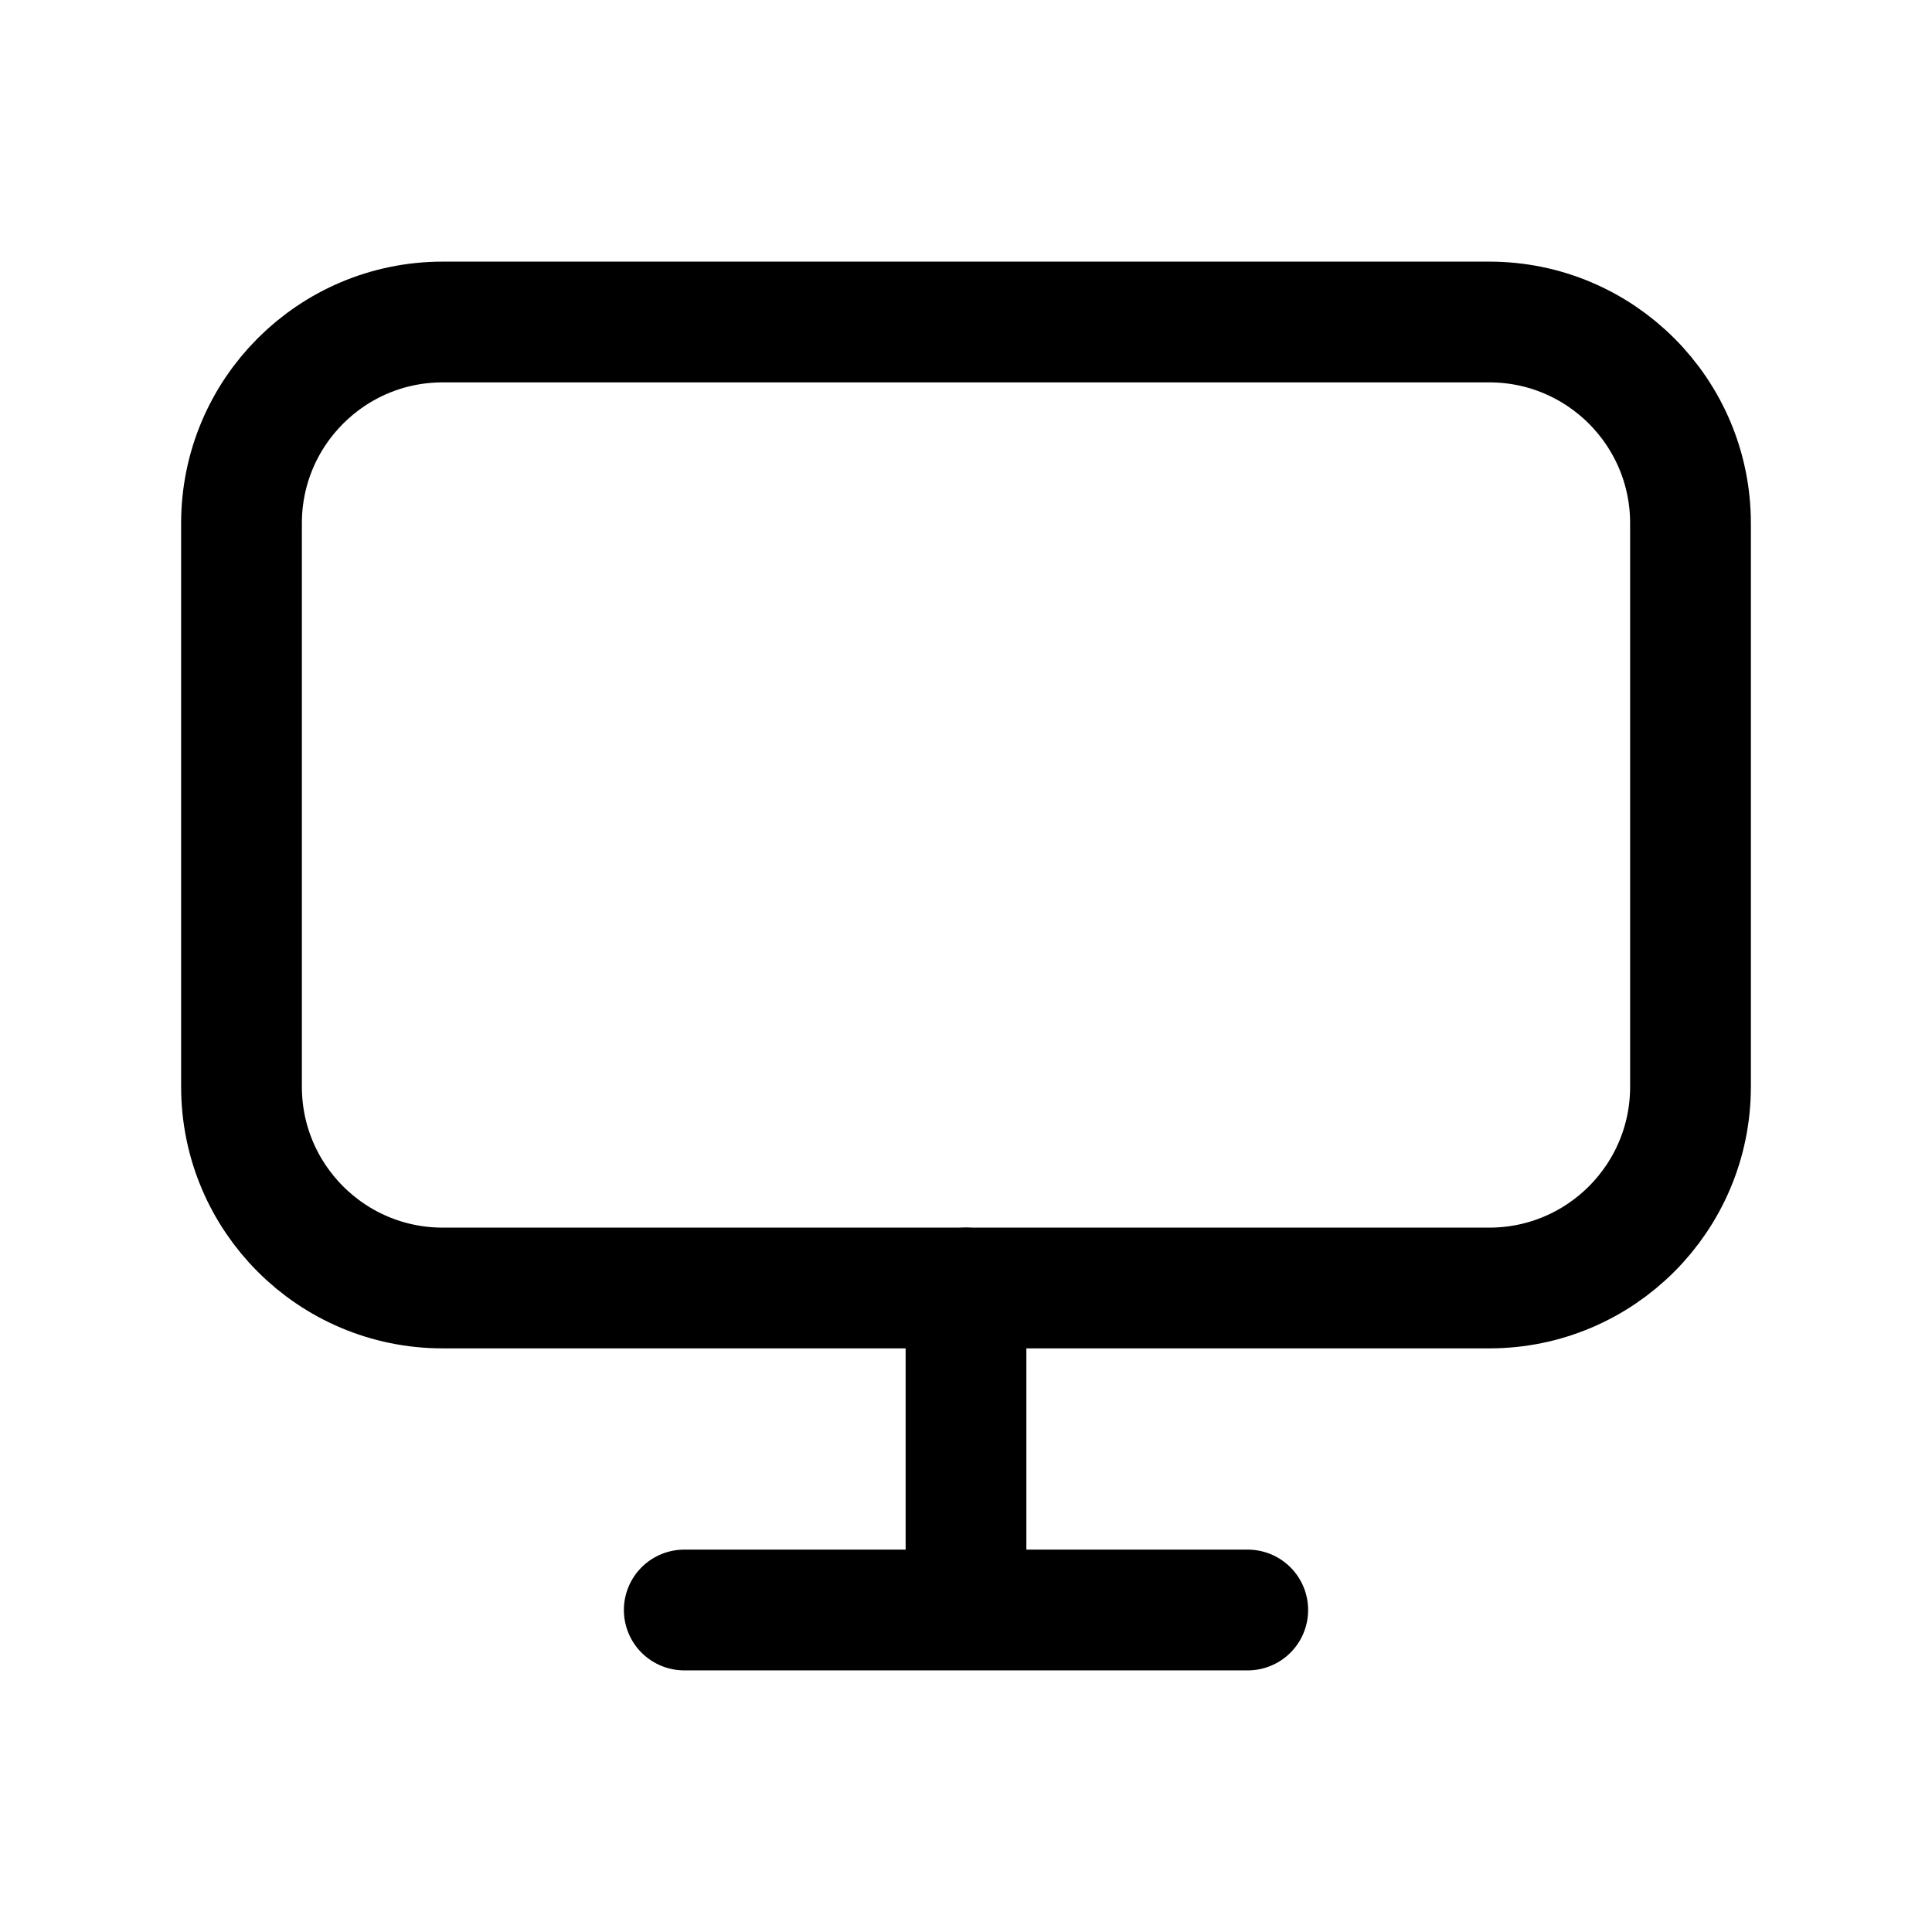
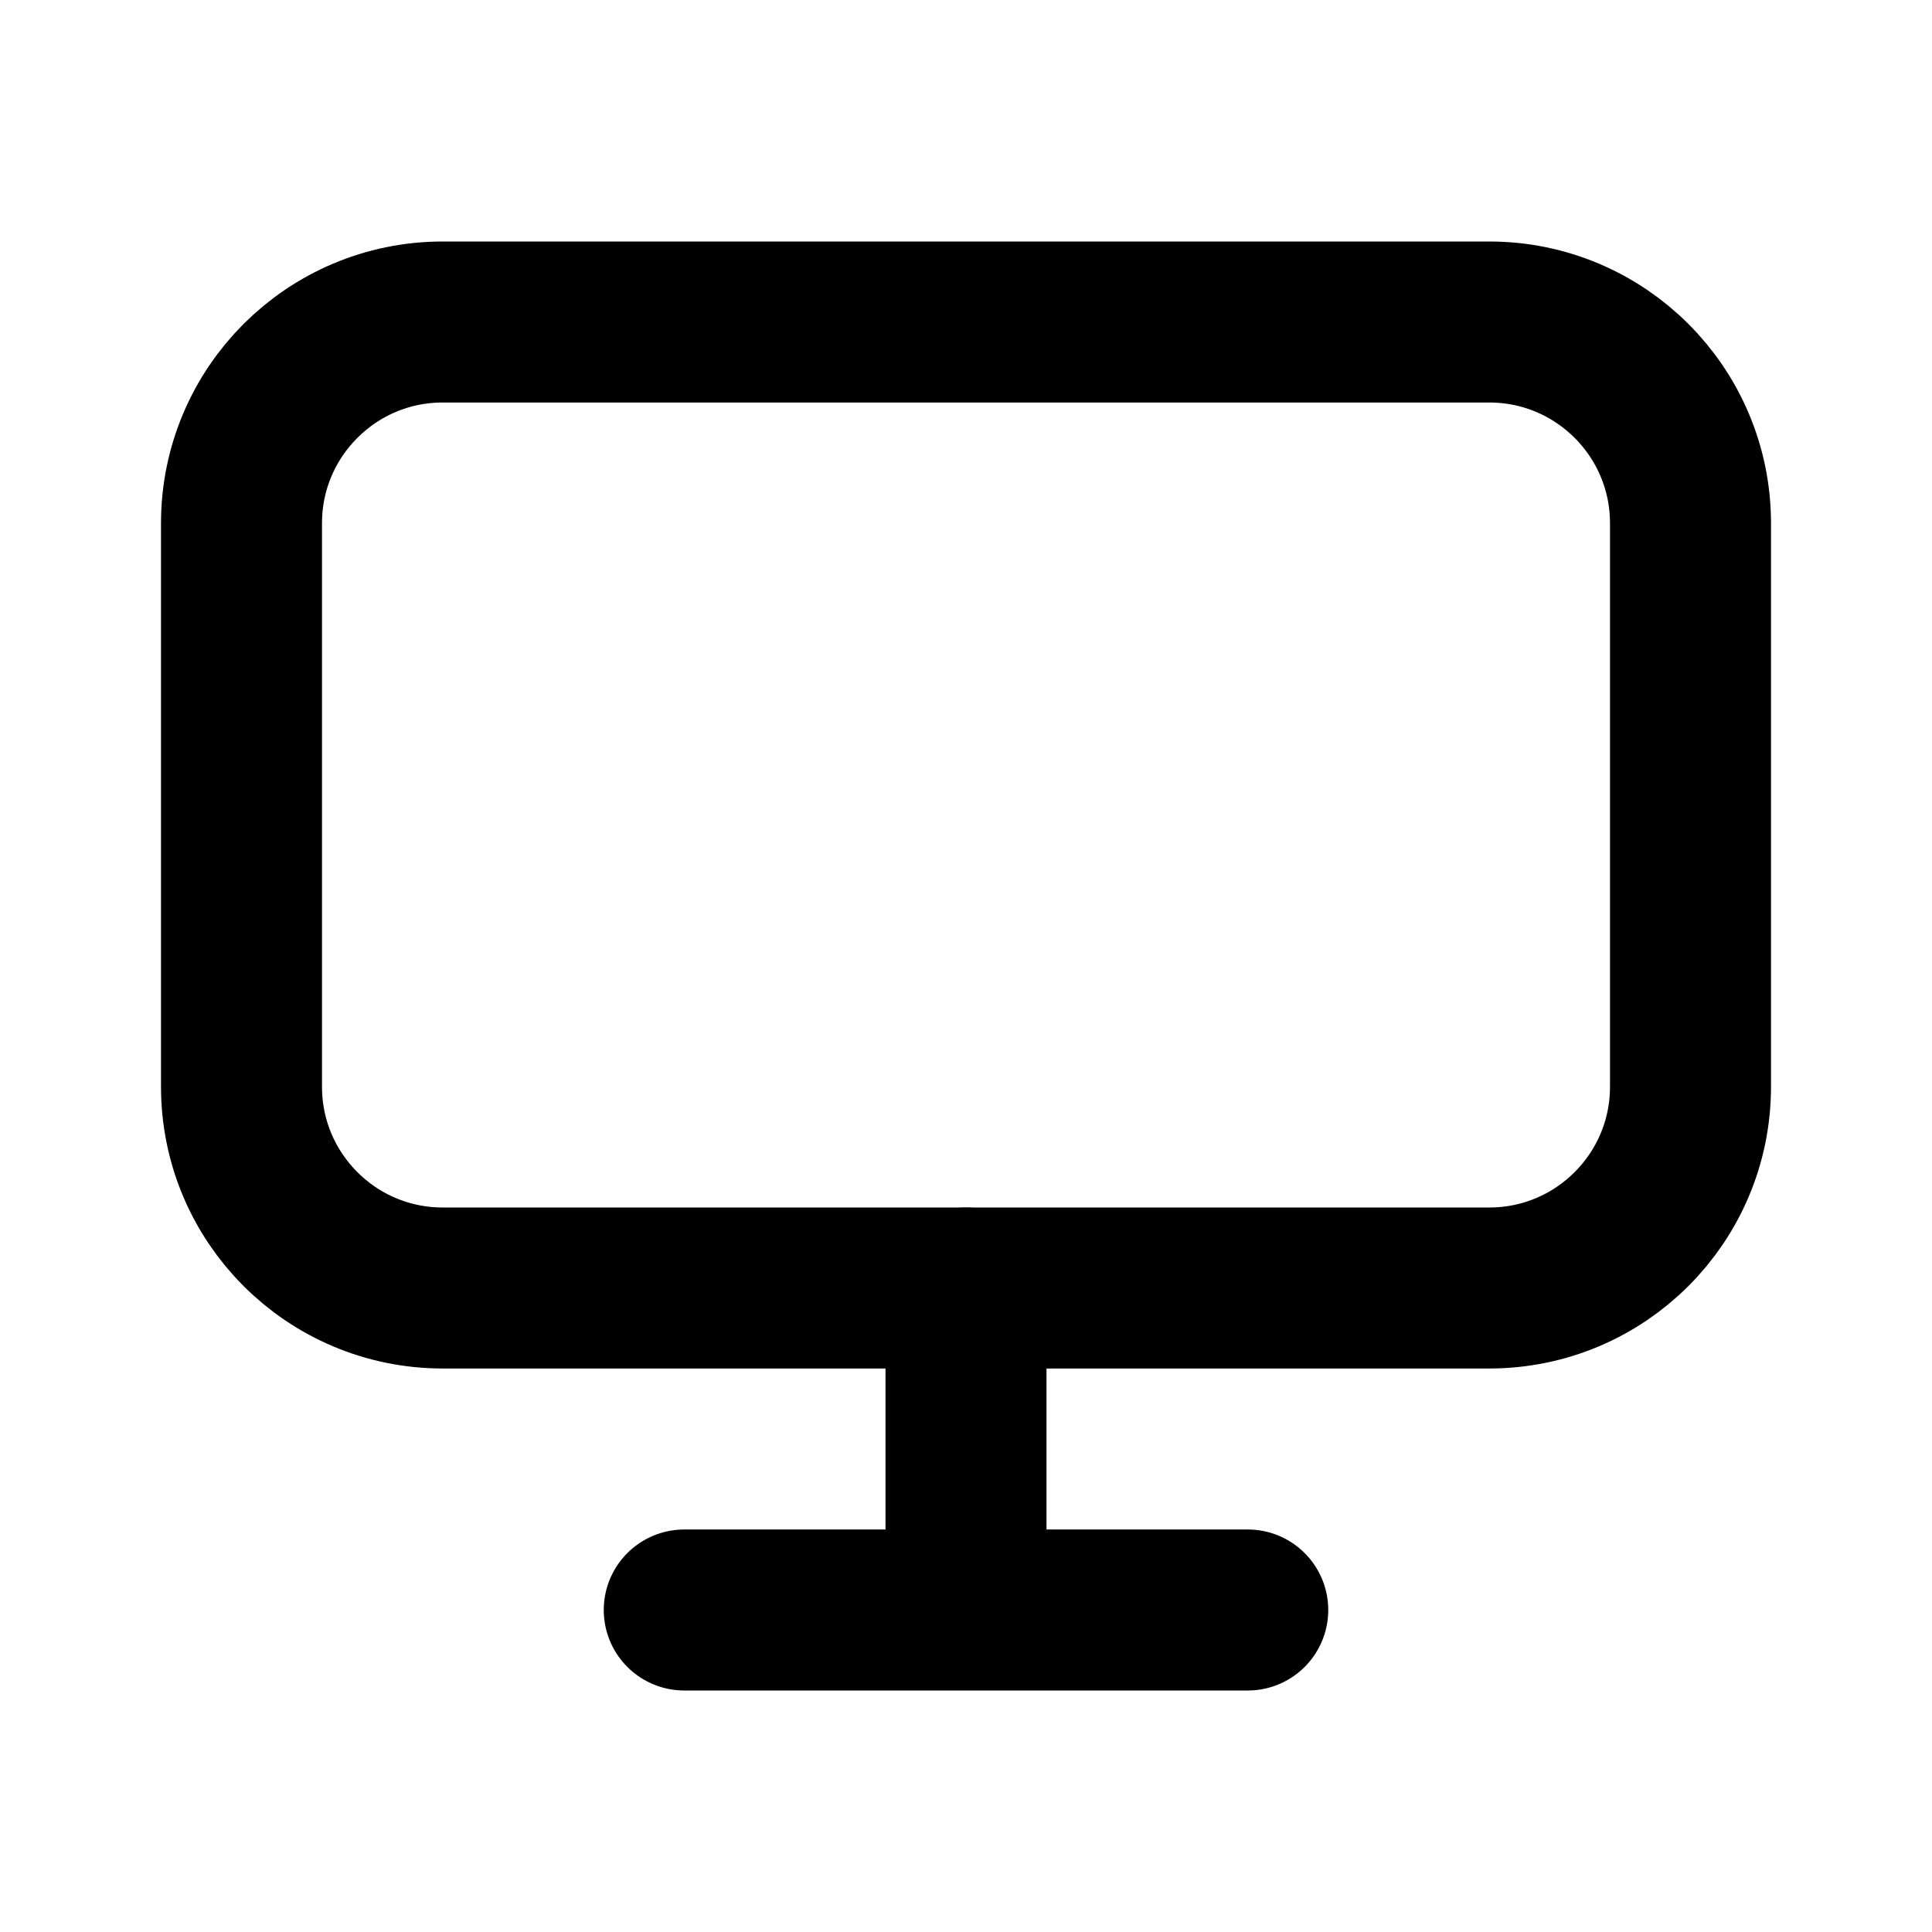
- <svg xmlns="http://www.w3.org/2000/svg" viewBox="0 0 24 24" fill="none" stroke="currentColor" stroke-width="1.5" stroke-linecap="round" stroke-linejoin="round">
+ <svg xmlns="http://www.w3.org/2000/svg" viewBox="0 0 24 24" fill="none" stroke="currentColor" stroke-width="2" stroke-linecap="round" stroke-linejoin="round">
  <rect x="3" y="4" width="18" height="12" rx="2.5" />
  <path d="M8.5 20h7M12 16v4" />
</svg>
